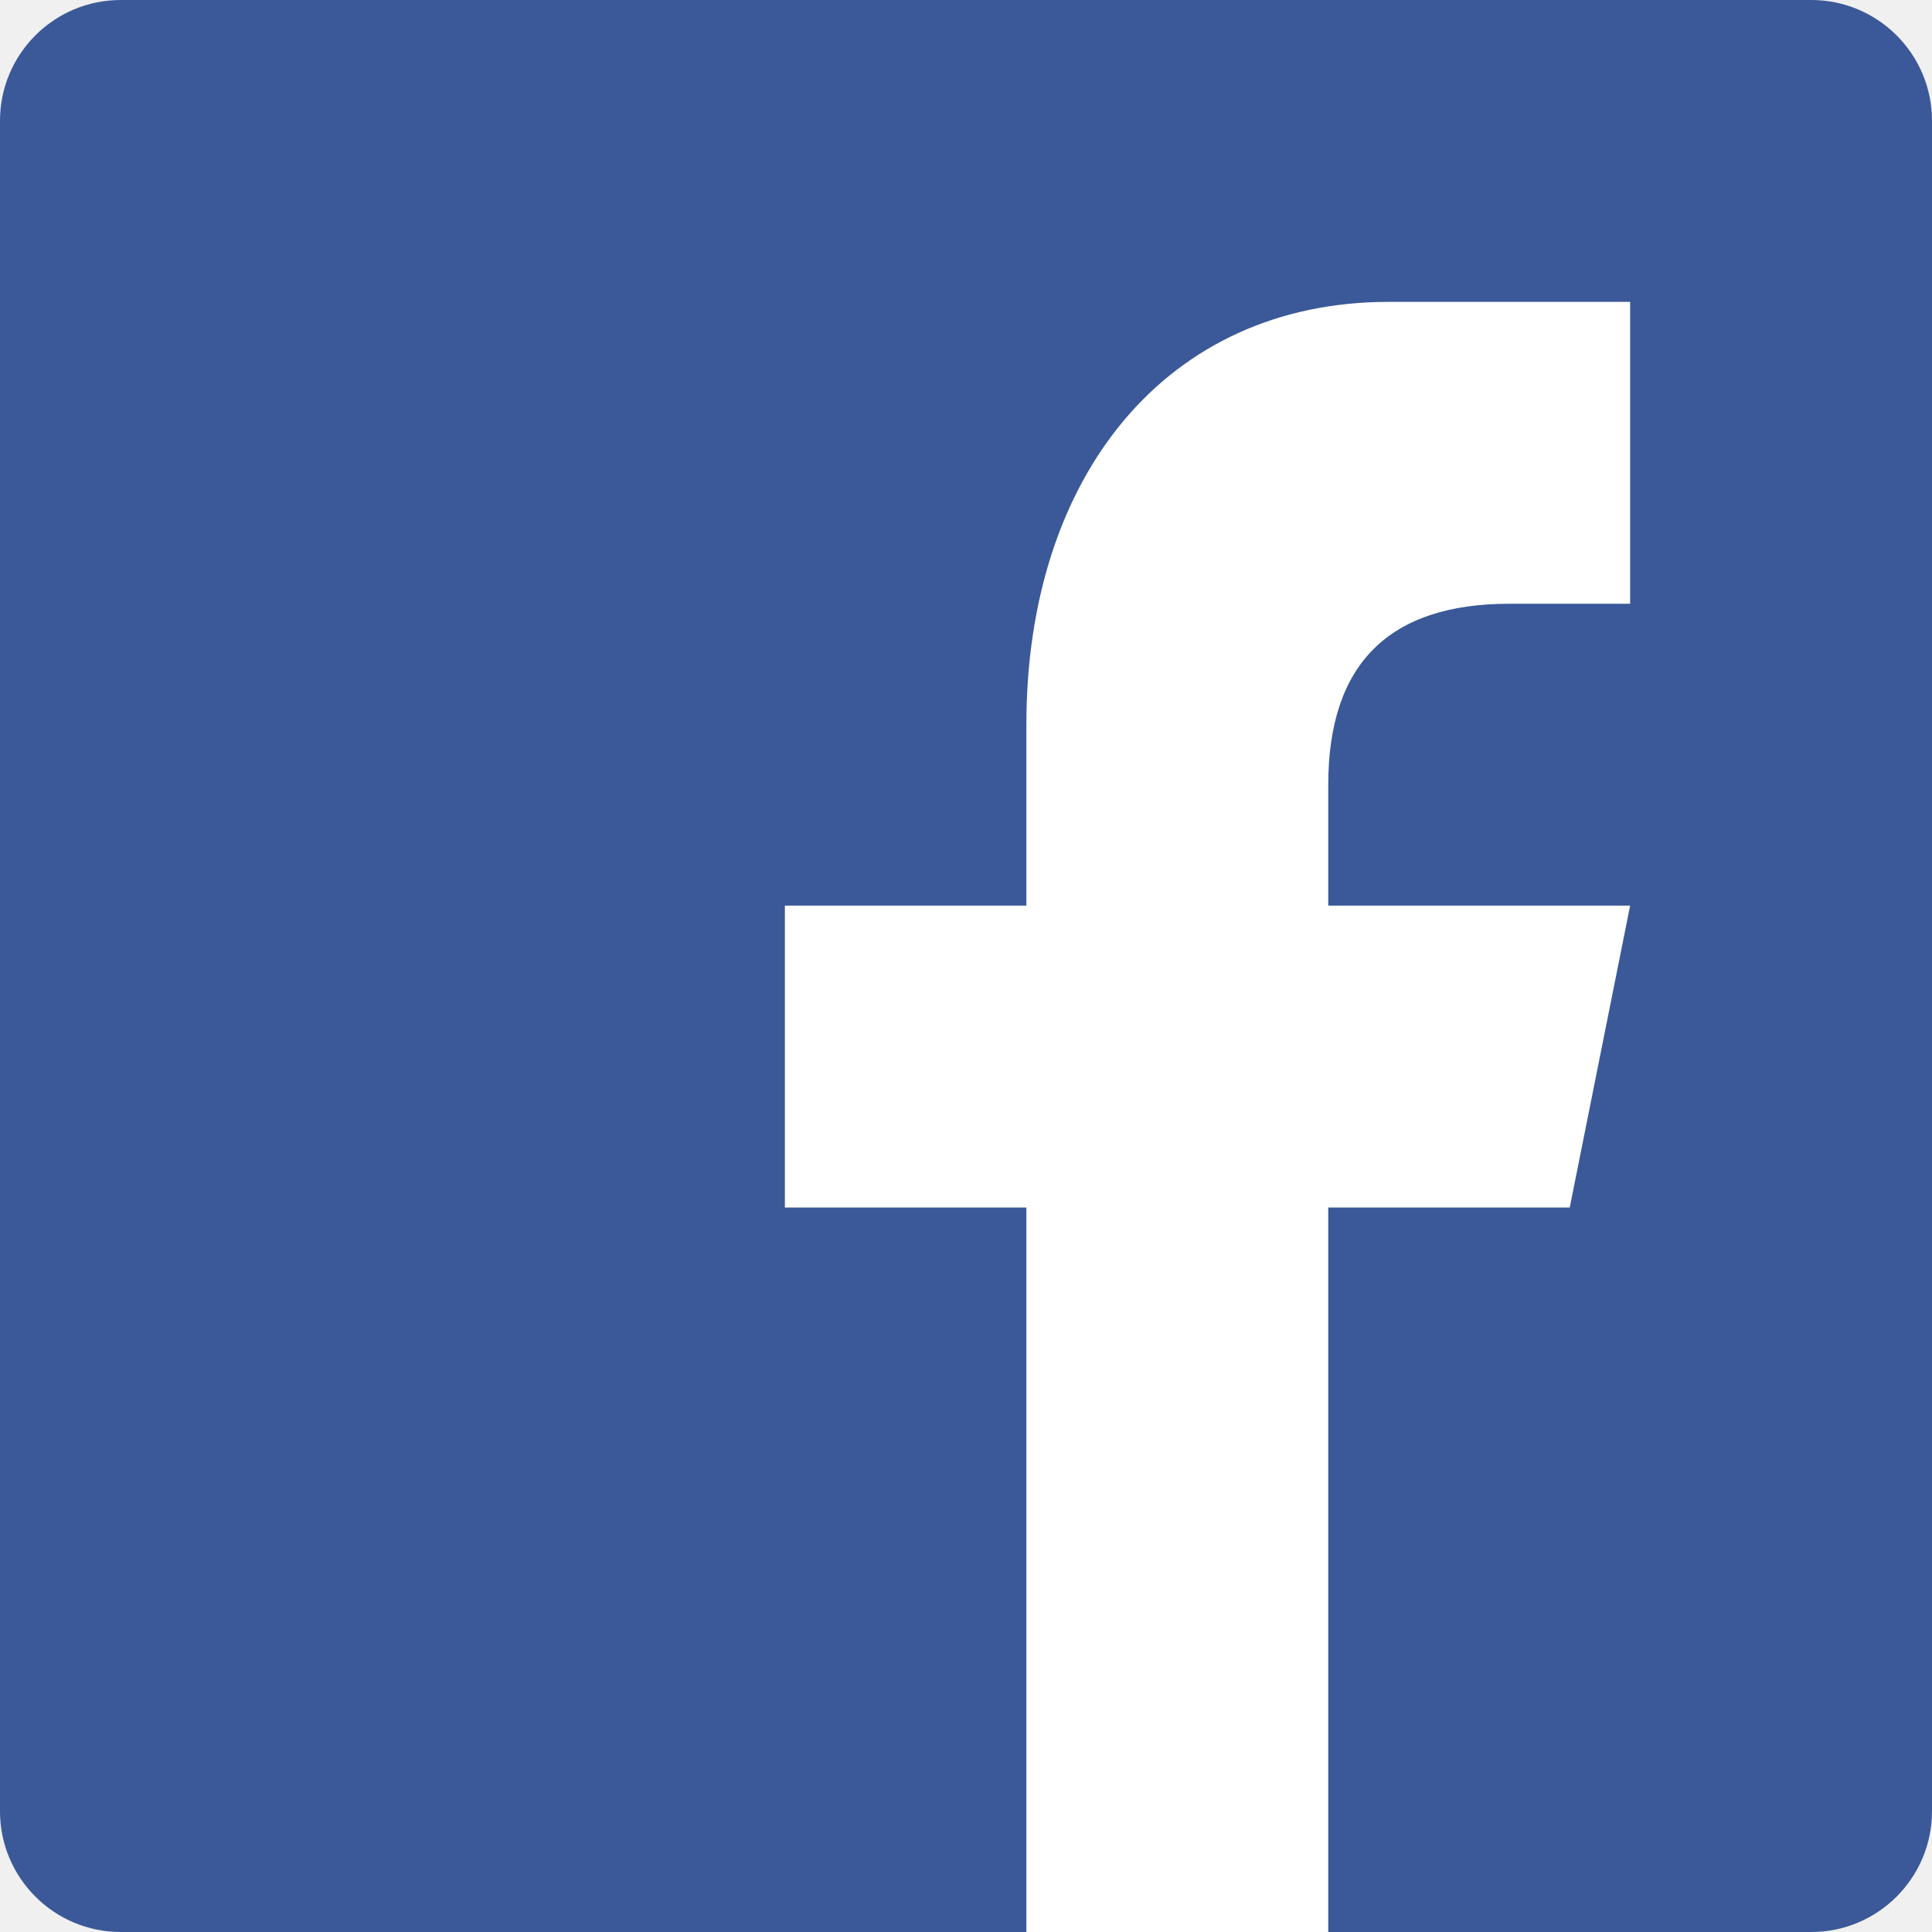
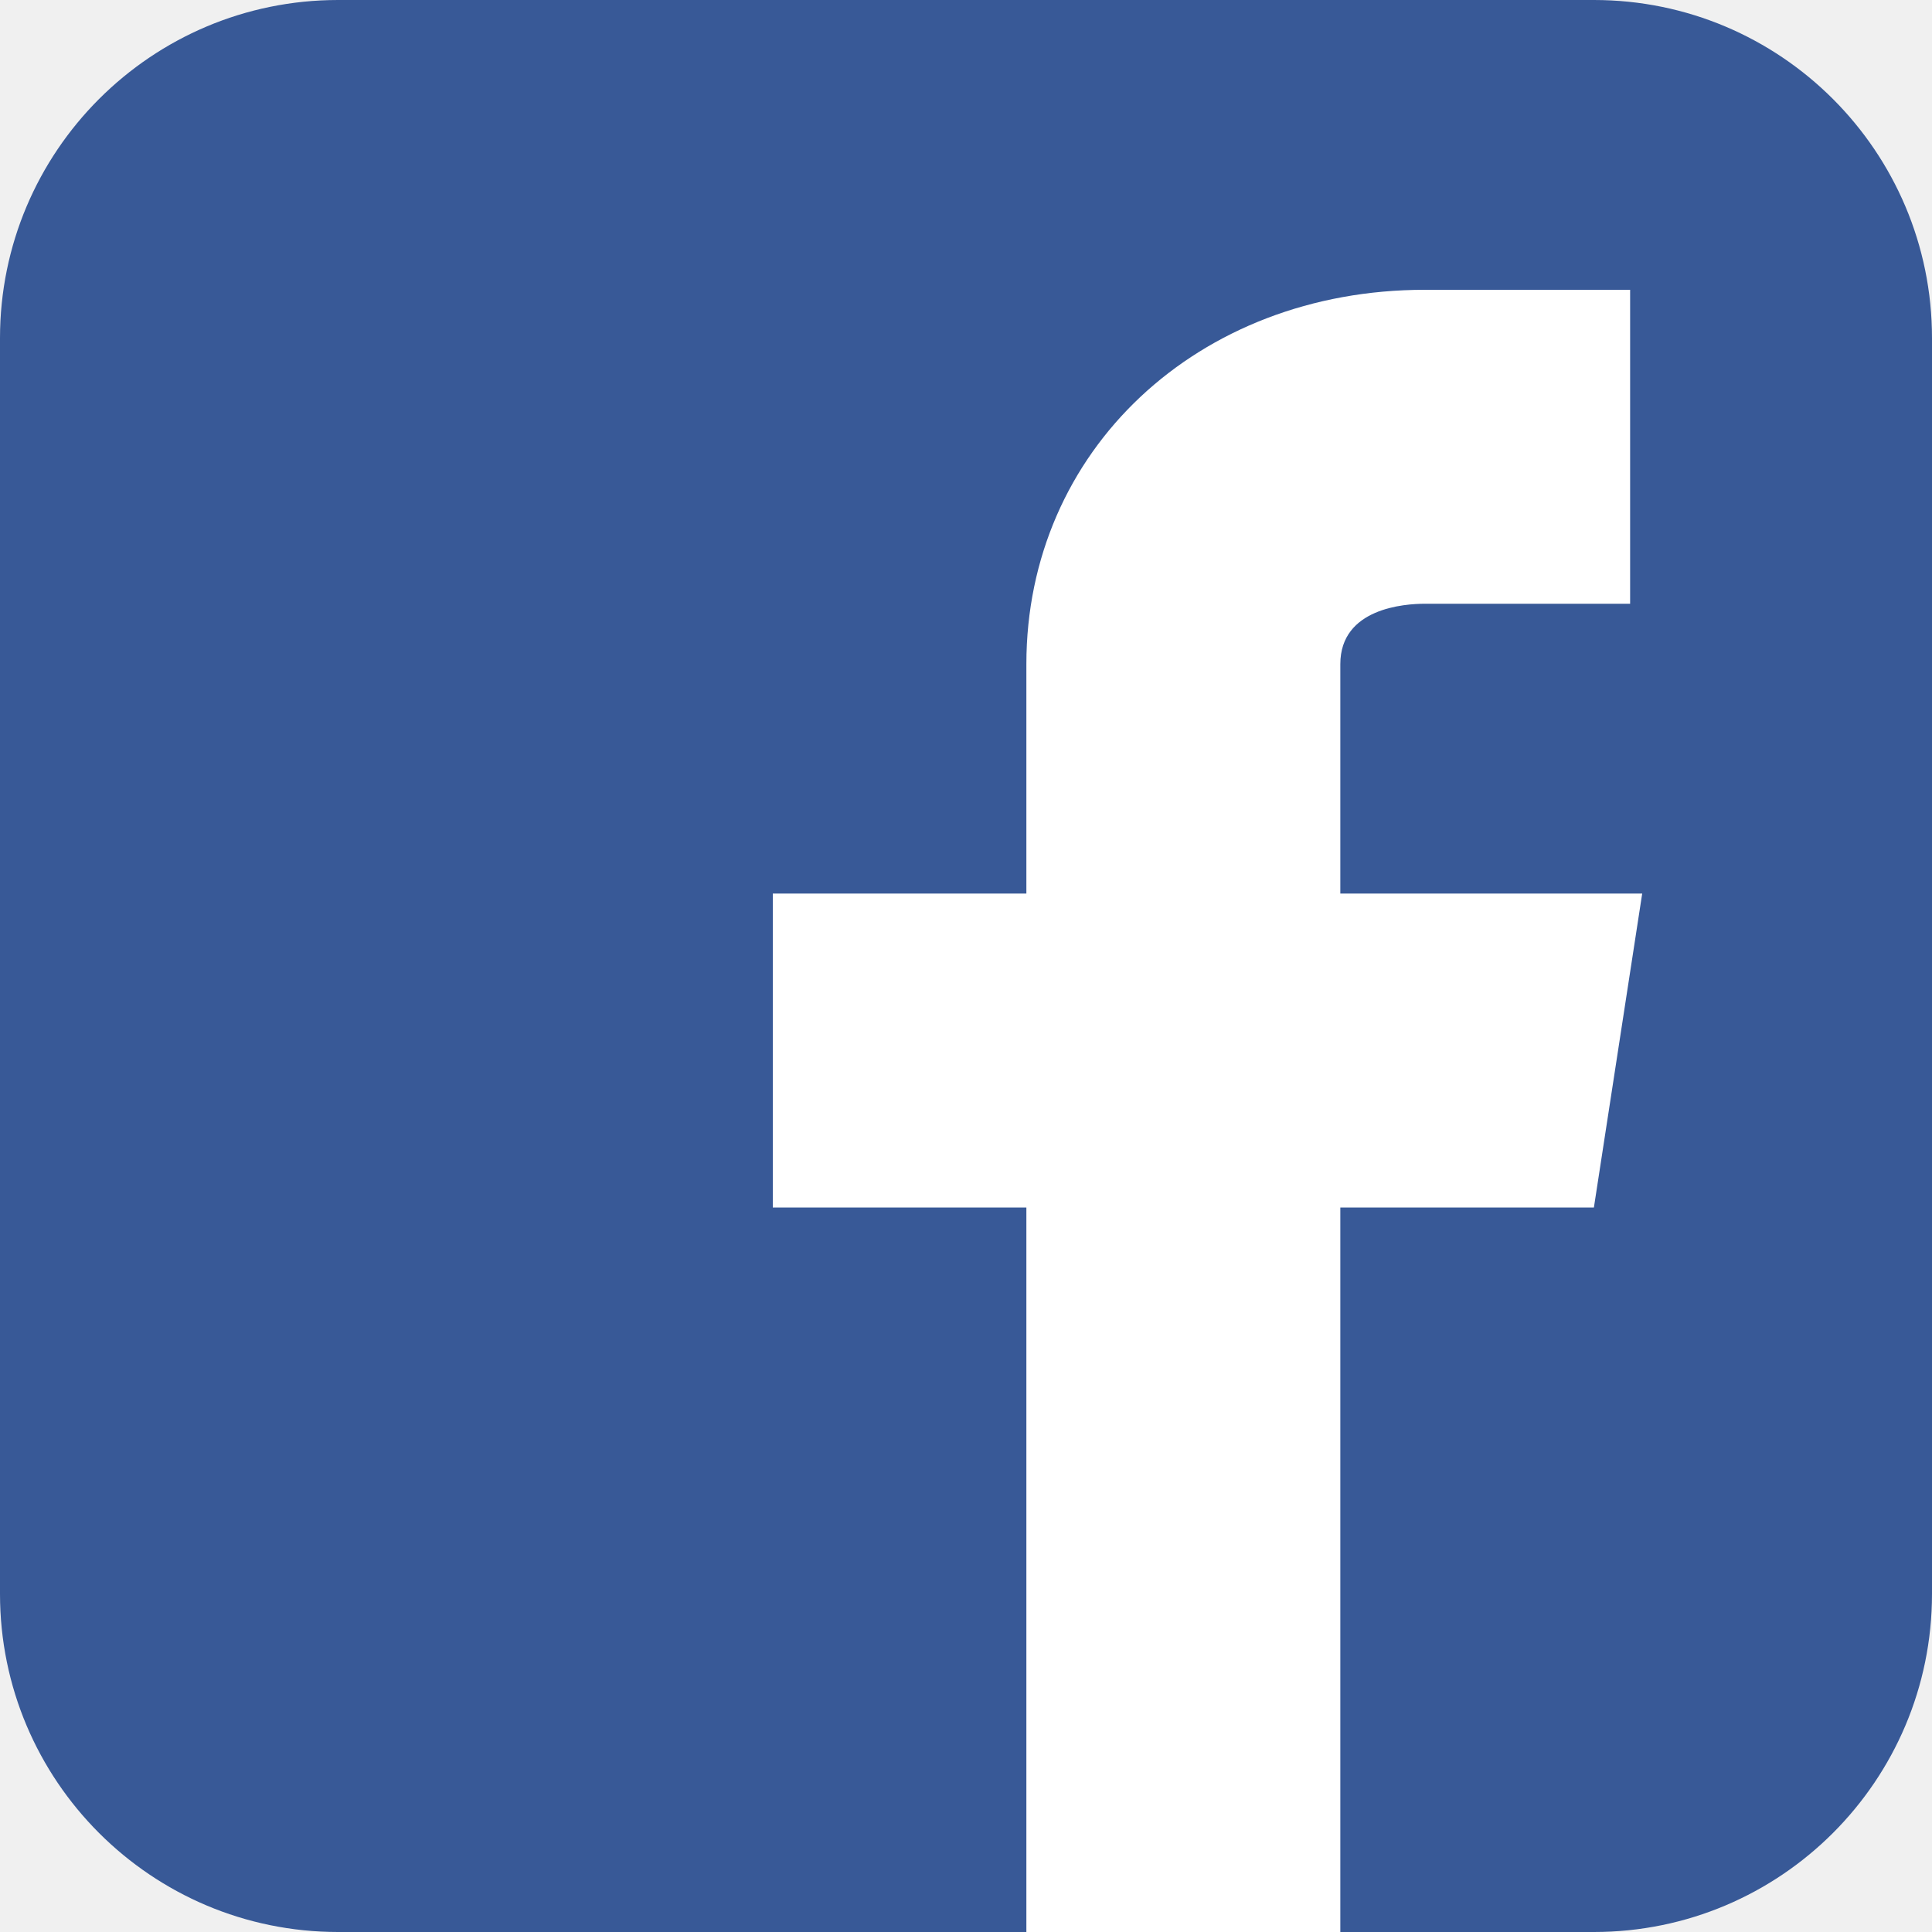
- <svg xmlns="http://www.w3.org/2000/svg" enable-background="new 0 0 32 32" height="32px" id="Layer_1" version="1.0" viewBox="0 0 32 32" width="32px" xml:space="preserve">
-   <g>
-     <path d="M32,30c0,1.104-0.896,2-2,2H2c-1.104,0-2-0.896-2-2V2c0-1.104,0.896-2,2-2h28c1.104,0,2,0.896,2,2V30z" fill="#3B5998" />
-     <path d="M22,32V20h4l1-5h-5v-2c0-2,1.002-3,3-3h2V5c-1,0-2.24,0-4,0c-3.675,0-6,2.881-6,7v3h-4v5h4v12H22z" fill="#FFFFFF" id="f" />
-   </g>
-   <g />
-   <g />
-   <g />
-   <g />
-   <g />
-   <g />
+ <svg xmlns="http://www.w3.org/2000/svg" data-name="1-facebook" id="_1-facebook" viewBox="0 0 64 64">
+   <defs>
+     <style>.cls-1{fill:#385997;}.cls-2{fill:#fff;}</style>
+   </defs>
+   <rect class="cls-1" height="64" rx="11.2" ry="11.2" width="64" />
+   <path class="cls-2" d="M54.4,29.6h-10V22c0-1.86,2.14-2,2.8-2H54V9.6H47.2C39.67,9.6,34,14.93,34,22v7.6H25.6V40H34V64H44.4V40h8.4Z" />
</svg>
